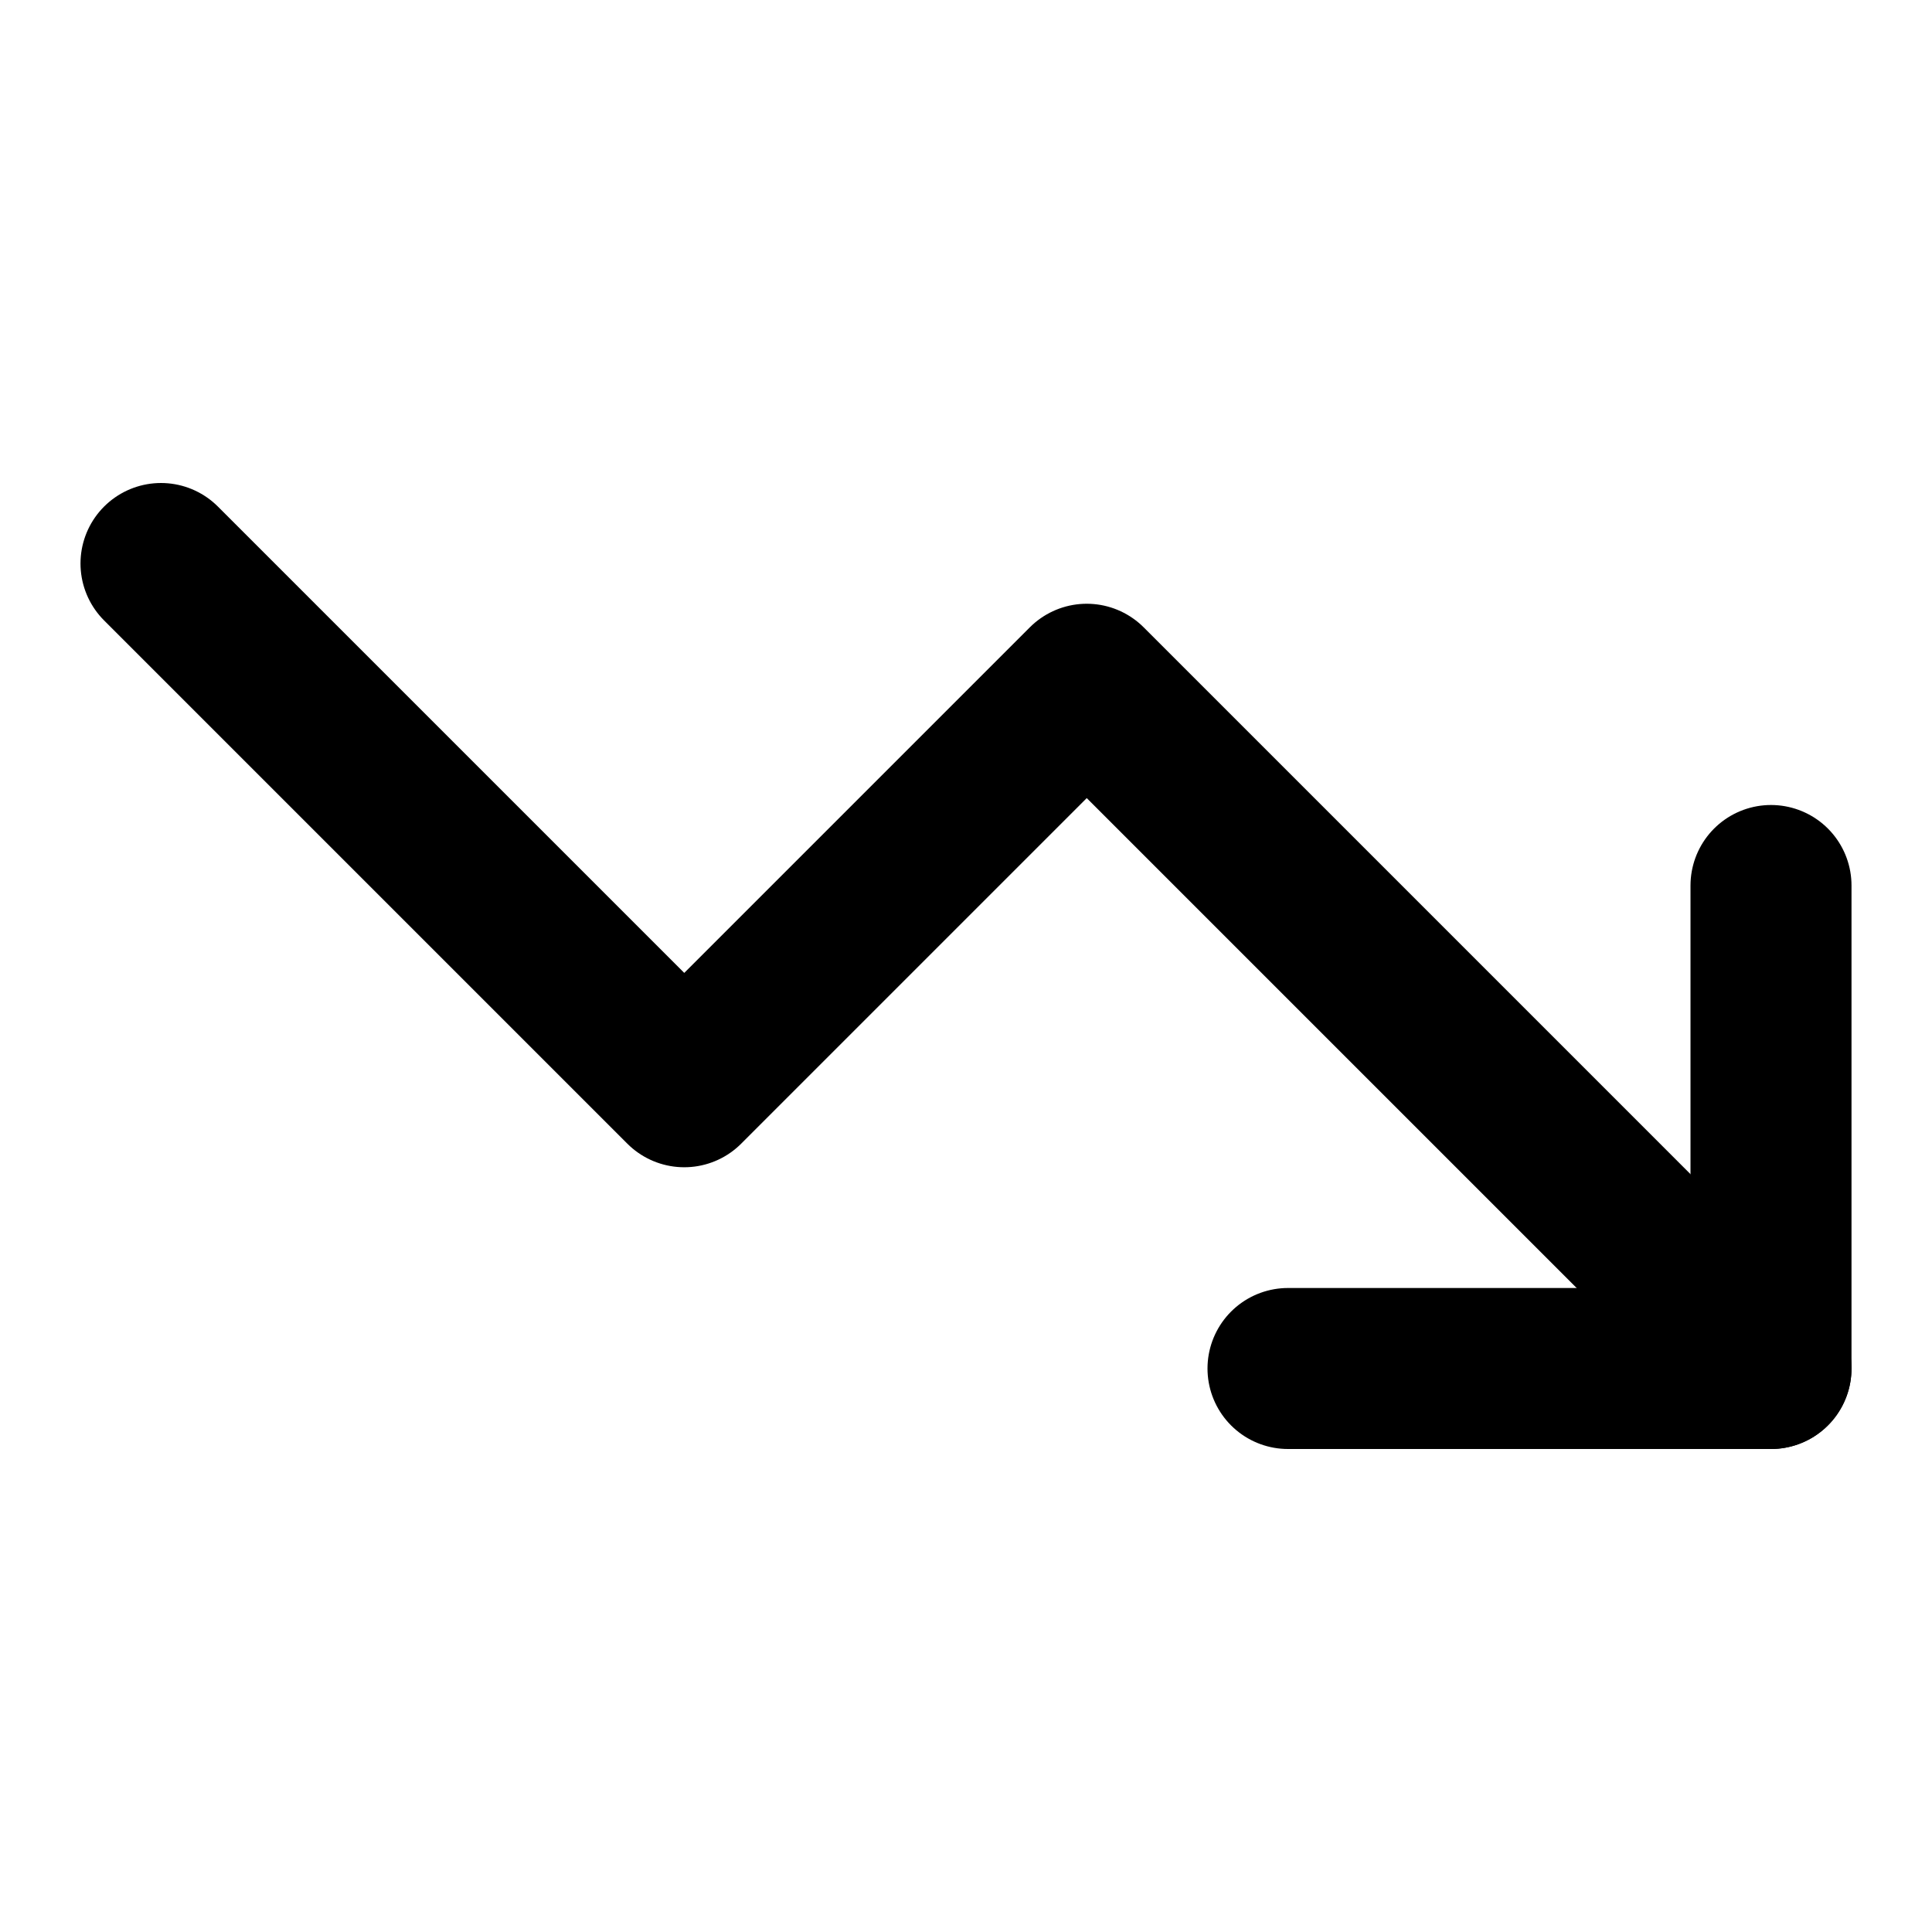
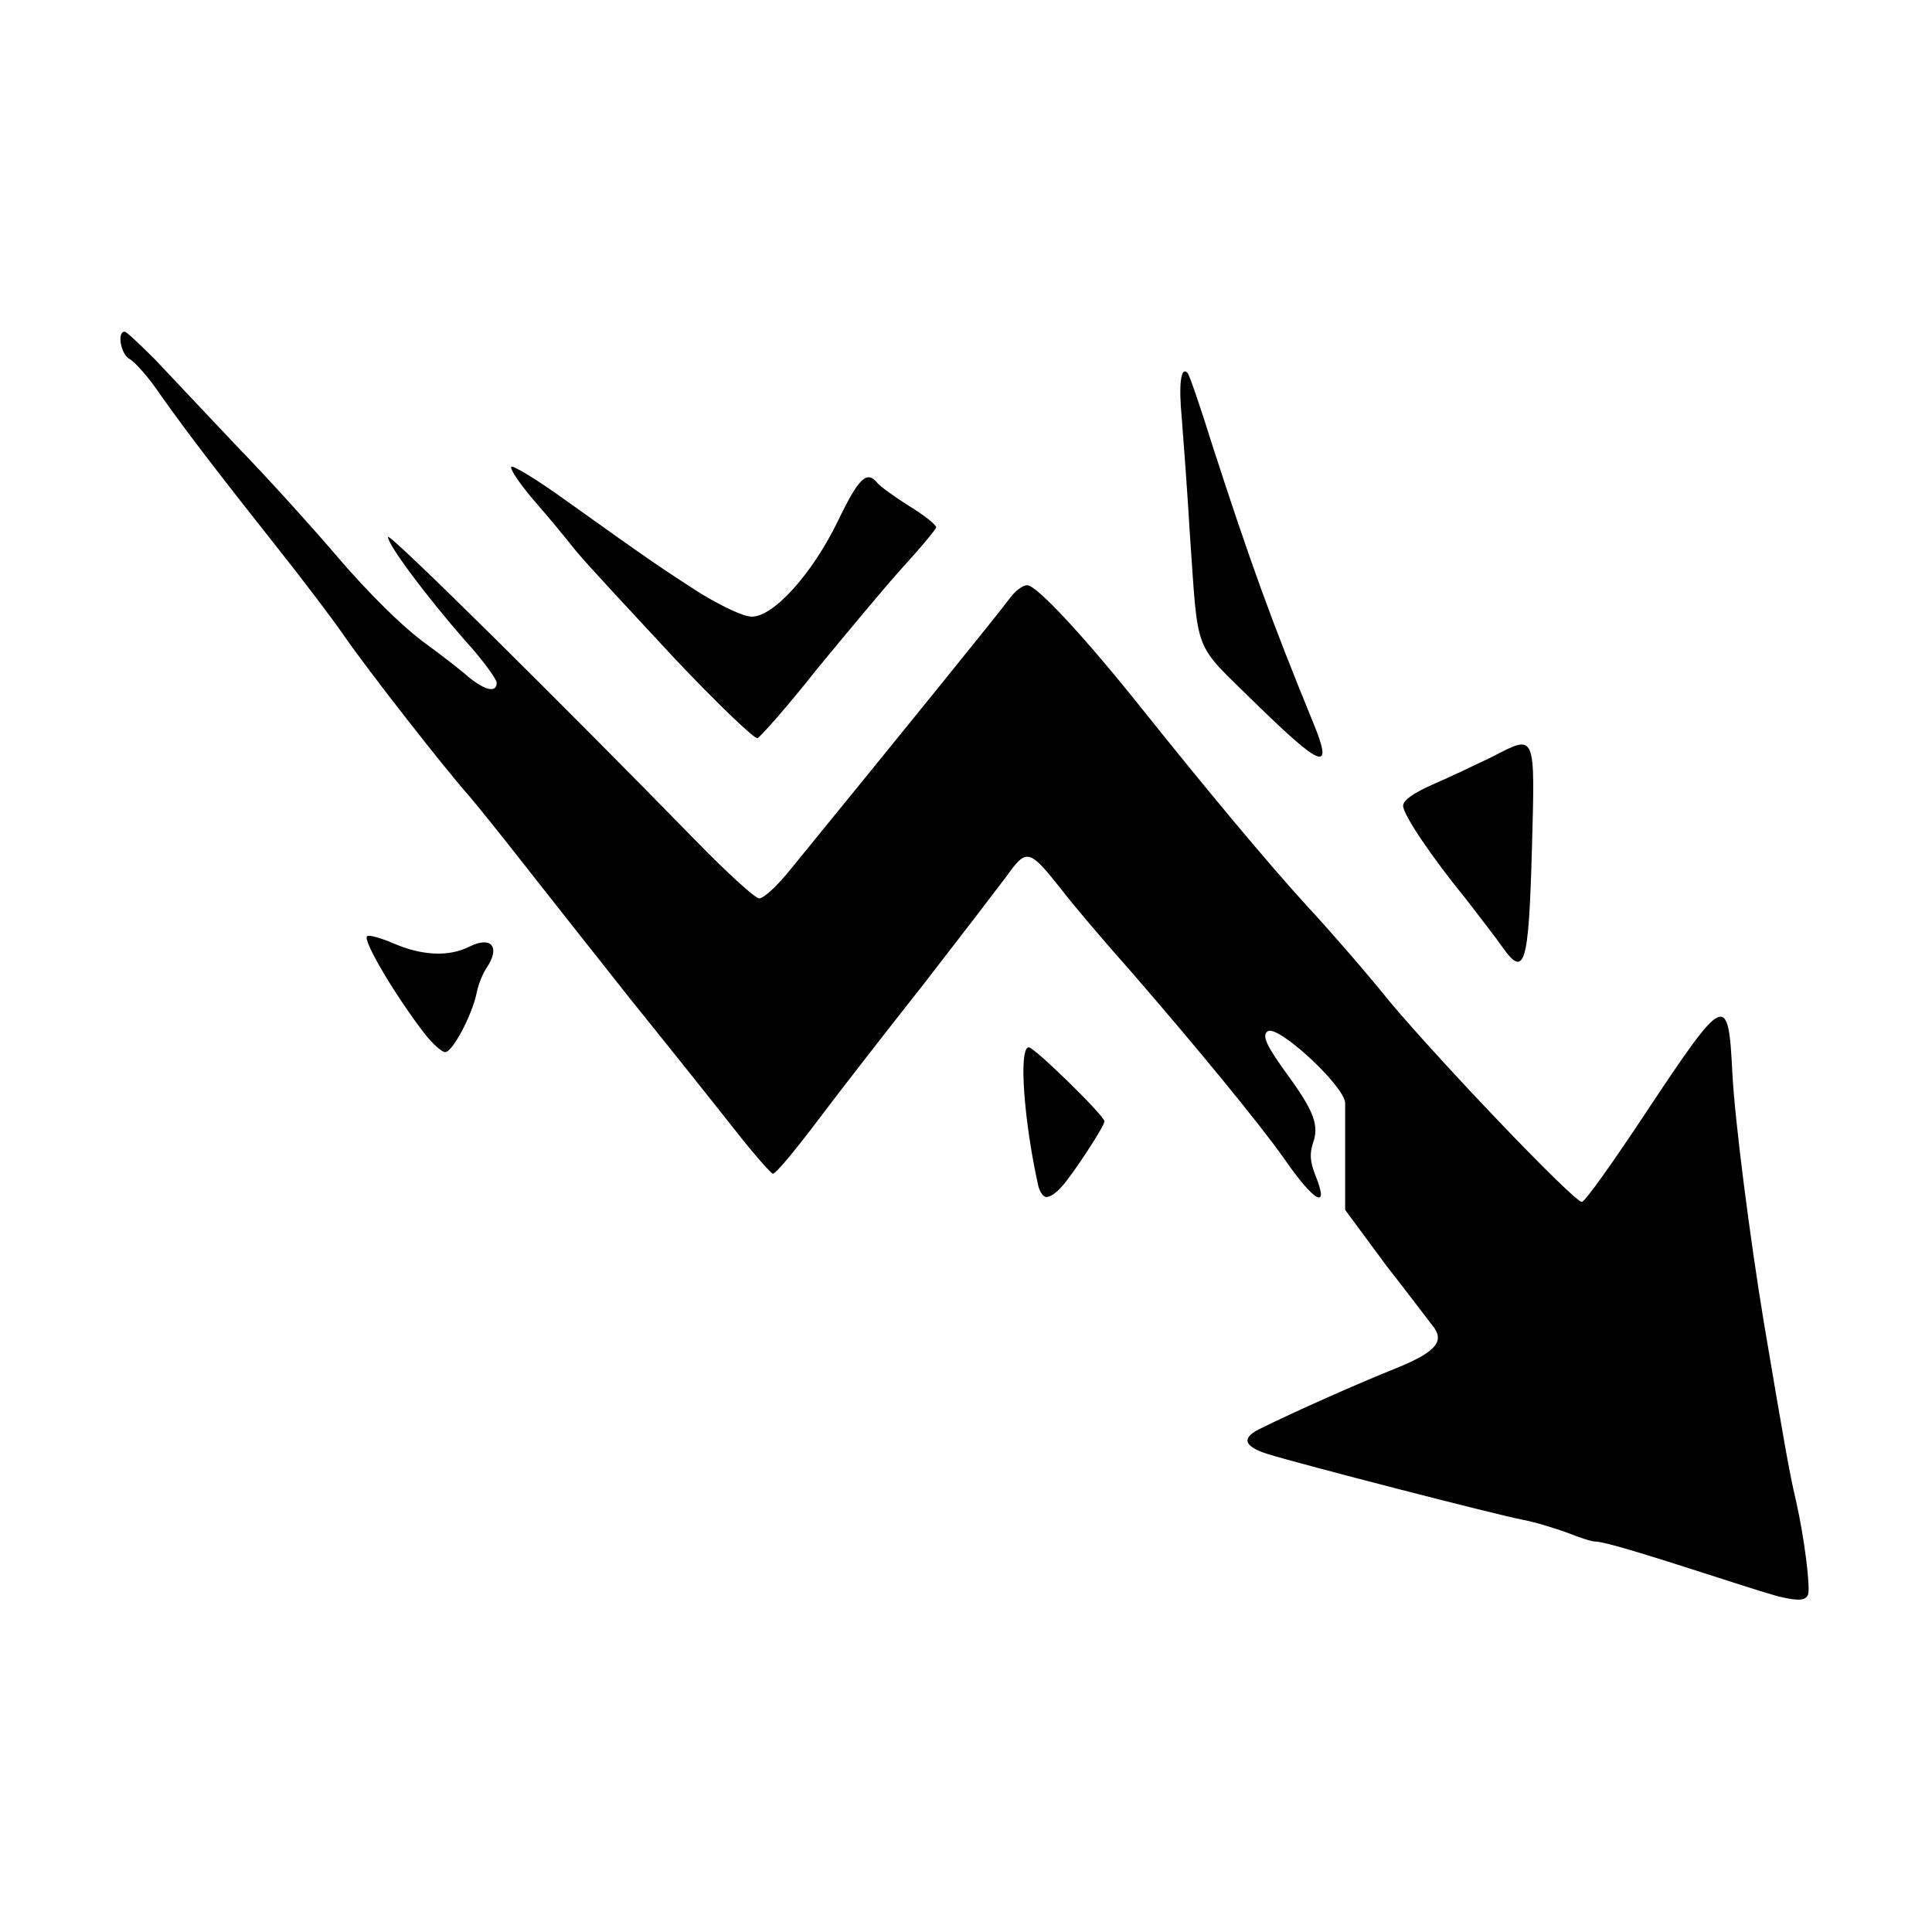
- <svg xmlns="http://www.w3.org/2000/svg" class="lucide lucide-trending-down" width="24" height="24" viewBox="0 0 24 24" fill="none" stroke="currentColor" stroke-width="2" stroke-linecap="round" stroke-linejoin="round">
-   <path d="M16 17h6v-6" />
-   <path d="m22 17-8.5-8.5-5 5L2 7" />
+ <svg xmlns="http://www.w3.org/2000/svg" class="cs-trending-down" width="24" height="24" viewBox="0 0 24 24" fill="currentColor" fill-rule="evenodd">
+   <path d="M22.13 19.84C22.07 19.83 21.72 19.72 21.35 19.6C20.36 19.28 19.92 19.15 19.82 19.15C19.77 19.15 19.62 19.1 19.47 19.04C19.33 18.99 19.08 18.91 18.92 18.88C18.6 18.82 16.12 18.18 15.74 18.06C15.46 17.97 15.42 17.87 15.63 17.76C16.09 17.53 16.91 17.17 17.31 17.01C17.81 16.81 17.94 16.68 17.82 16.5C17.78 16.45 17.51 16.09 17.22 15.72L16.71 15.03L16.71 14.43C16.71 14.1 16.71 13.77 16.71 13.7C16.7 13.49 15.88 12.73 15.75 12.81C15.67 12.86 15.73 12.99 16 13.36C16.32 13.8 16.39 13.98 16.31 14.2C16.27 14.33 16.27 14.42 16.34 14.6C16.52 15.04 16.33 14.94 15.95 14.39C15.64 13.95 14.84 12.98 14.06 12.08C13.73 11.71 13.33 11.24 13.17 11.03C12.78 10.54 12.75 10.54 12.5 10.89C12.38 11.05 11.92 11.65 11.47 12.23C11.02 12.8 10.42 13.57 10.15 13.93C9.87 14.3 9.63 14.59 9.6 14.58C9.57 14.57 9.36 14.33 9.14 14.05C8.92 13.77 8.33 13.03 7.83 12.41C7.34 11.79 6.73 11.02 6.48 10.7C6.23 10.38 5.94 10.02 5.83 9.89C5.51 9.53 4.59 8.35 4.29 7.92C4.14 7.7 3.76 7.2 3.45 6.81C2.77 5.95 2.35 5.41 1.99 4.9C1.85 4.69 1.67 4.49 1.61 4.46C1.5 4.4 1.45 4.12 1.55 4.12C1.57 4.12 1.74 4.28 1.93 4.47C2.11 4.66 2.56 5.14 2.93 5.53C3.3 5.91 3.88 6.55 4.22 6.95C4.6 7.39 4.99 7.77 5.24 7.96C5.46 8.12 5.72 8.32 5.82 8.41C6.03 8.58 6.17 8.61 6.17 8.48C6.17 8.44 6 8.2 5.78 7.96C5.29 7.4 4.82 6.77 4.82 6.67C4.82 6.6 6.99 8.75 8.64 10.44C9.02 10.83 9.38 11.16 9.43 11.16C9.49 11.16 9.66 11 9.82 10.8C11.15 9.17 12.43 7.59 12.53 7.45C12.6 7.35 12.7 7.27 12.76 7.27C12.88 7.27 13.48 7.92 14.19 8.81C14.99 9.81 15.73 10.7 16.25 11.27C16.52 11.56 16.98 12.09 17.27 12.45C17.9 13.2 19.55 14.93 19.65 14.93C19.69 14.93 20.05 14.42 20.46 13.8C21.43 12.34 21.47 12.32 21.52 13.33C21.55 13.92 21.74 15.39 21.91 16.42C22.15 17.84 22.23 18.31 22.31 18.64C22.42 19.13 22.49 19.72 22.46 19.81C22.43 19.88 22.35 19.89 22.13 19.84ZM12.9 14.74C12.72 13.94 12.65 13.01 12.78 13.01C12.85 13.01 13.72 13.86 13.72 13.93C13.72 13.99 13.32 14.6 13.19 14.74C13.13 14.81 13.05 14.87 13 14.87C12.96 14.87 12.92 14.81 12.9 14.74ZM5.29 12.86C4.93 12.4 4.5 11.68 4.56 11.63C4.58 11.61 4.73 11.65 4.89 11.72C5.24 11.87 5.57 11.89 5.83 11.76C6.11 11.62 6.22 11.77 6.04 12.03C6 12.09 5.94 12.23 5.92 12.34C5.86 12.62 5.62 13.07 5.53 13.07C5.49 13.07 5.38 12.97 5.29 12.86ZM18.66 11.76C18.59 11.66 18.39 11.4 18.22 11.18C17.78 10.64 17.43 10.12 17.43 10.01C17.43 9.94 17.56 9.85 17.81 9.74C18.02 9.65 18.35 9.49 18.54 9.4C19.08 9.12 19.07 9.09 19.03 10.55C18.99 11.99 18.94 12.16 18.66 11.76ZM15.59 8.73C14.81 7.96 14.89 8.17 14.78 6.62C14.75 6.1 14.7 5.45 14.68 5.19C14.64 4.77 14.67 4.55 14.75 4.63C14.77 4.64 14.91 5.05 15.06 5.53C15.53 6.98 15.79 7.7 16.31 8.97C16.57 9.6 16.43 9.55 15.59 8.73ZM8.39 8.19C7.87 7.63 7.31 7.03 7.16 6.85C7.01 6.66 6.76 6.36 6.61 6.19C6.46 6.01 6.34 5.84 6.35 5.8C6.36 5.77 6.66 5.95 7.02 6.21C8.14 7.01 8.22 7.06 8.7 7.37C9 7.55 9.24 7.66 9.34 7.66C9.61 7.66 10.09 7.13 10.41 6.47C10.67 5.93 10.77 5.84 10.9 6C10.93 6.04 11.11 6.17 11.3 6.29C11.48 6.4 11.63 6.52 11.63 6.55C11.63 6.57 11.45 6.79 11.23 7.03C11.01 7.27 10.53 7.85 10.15 8.31C9.78 8.78 9.44 9.16 9.41 9.17C9.37 9.18 8.91 8.74 8.39 8.19Z" />
</svg>
